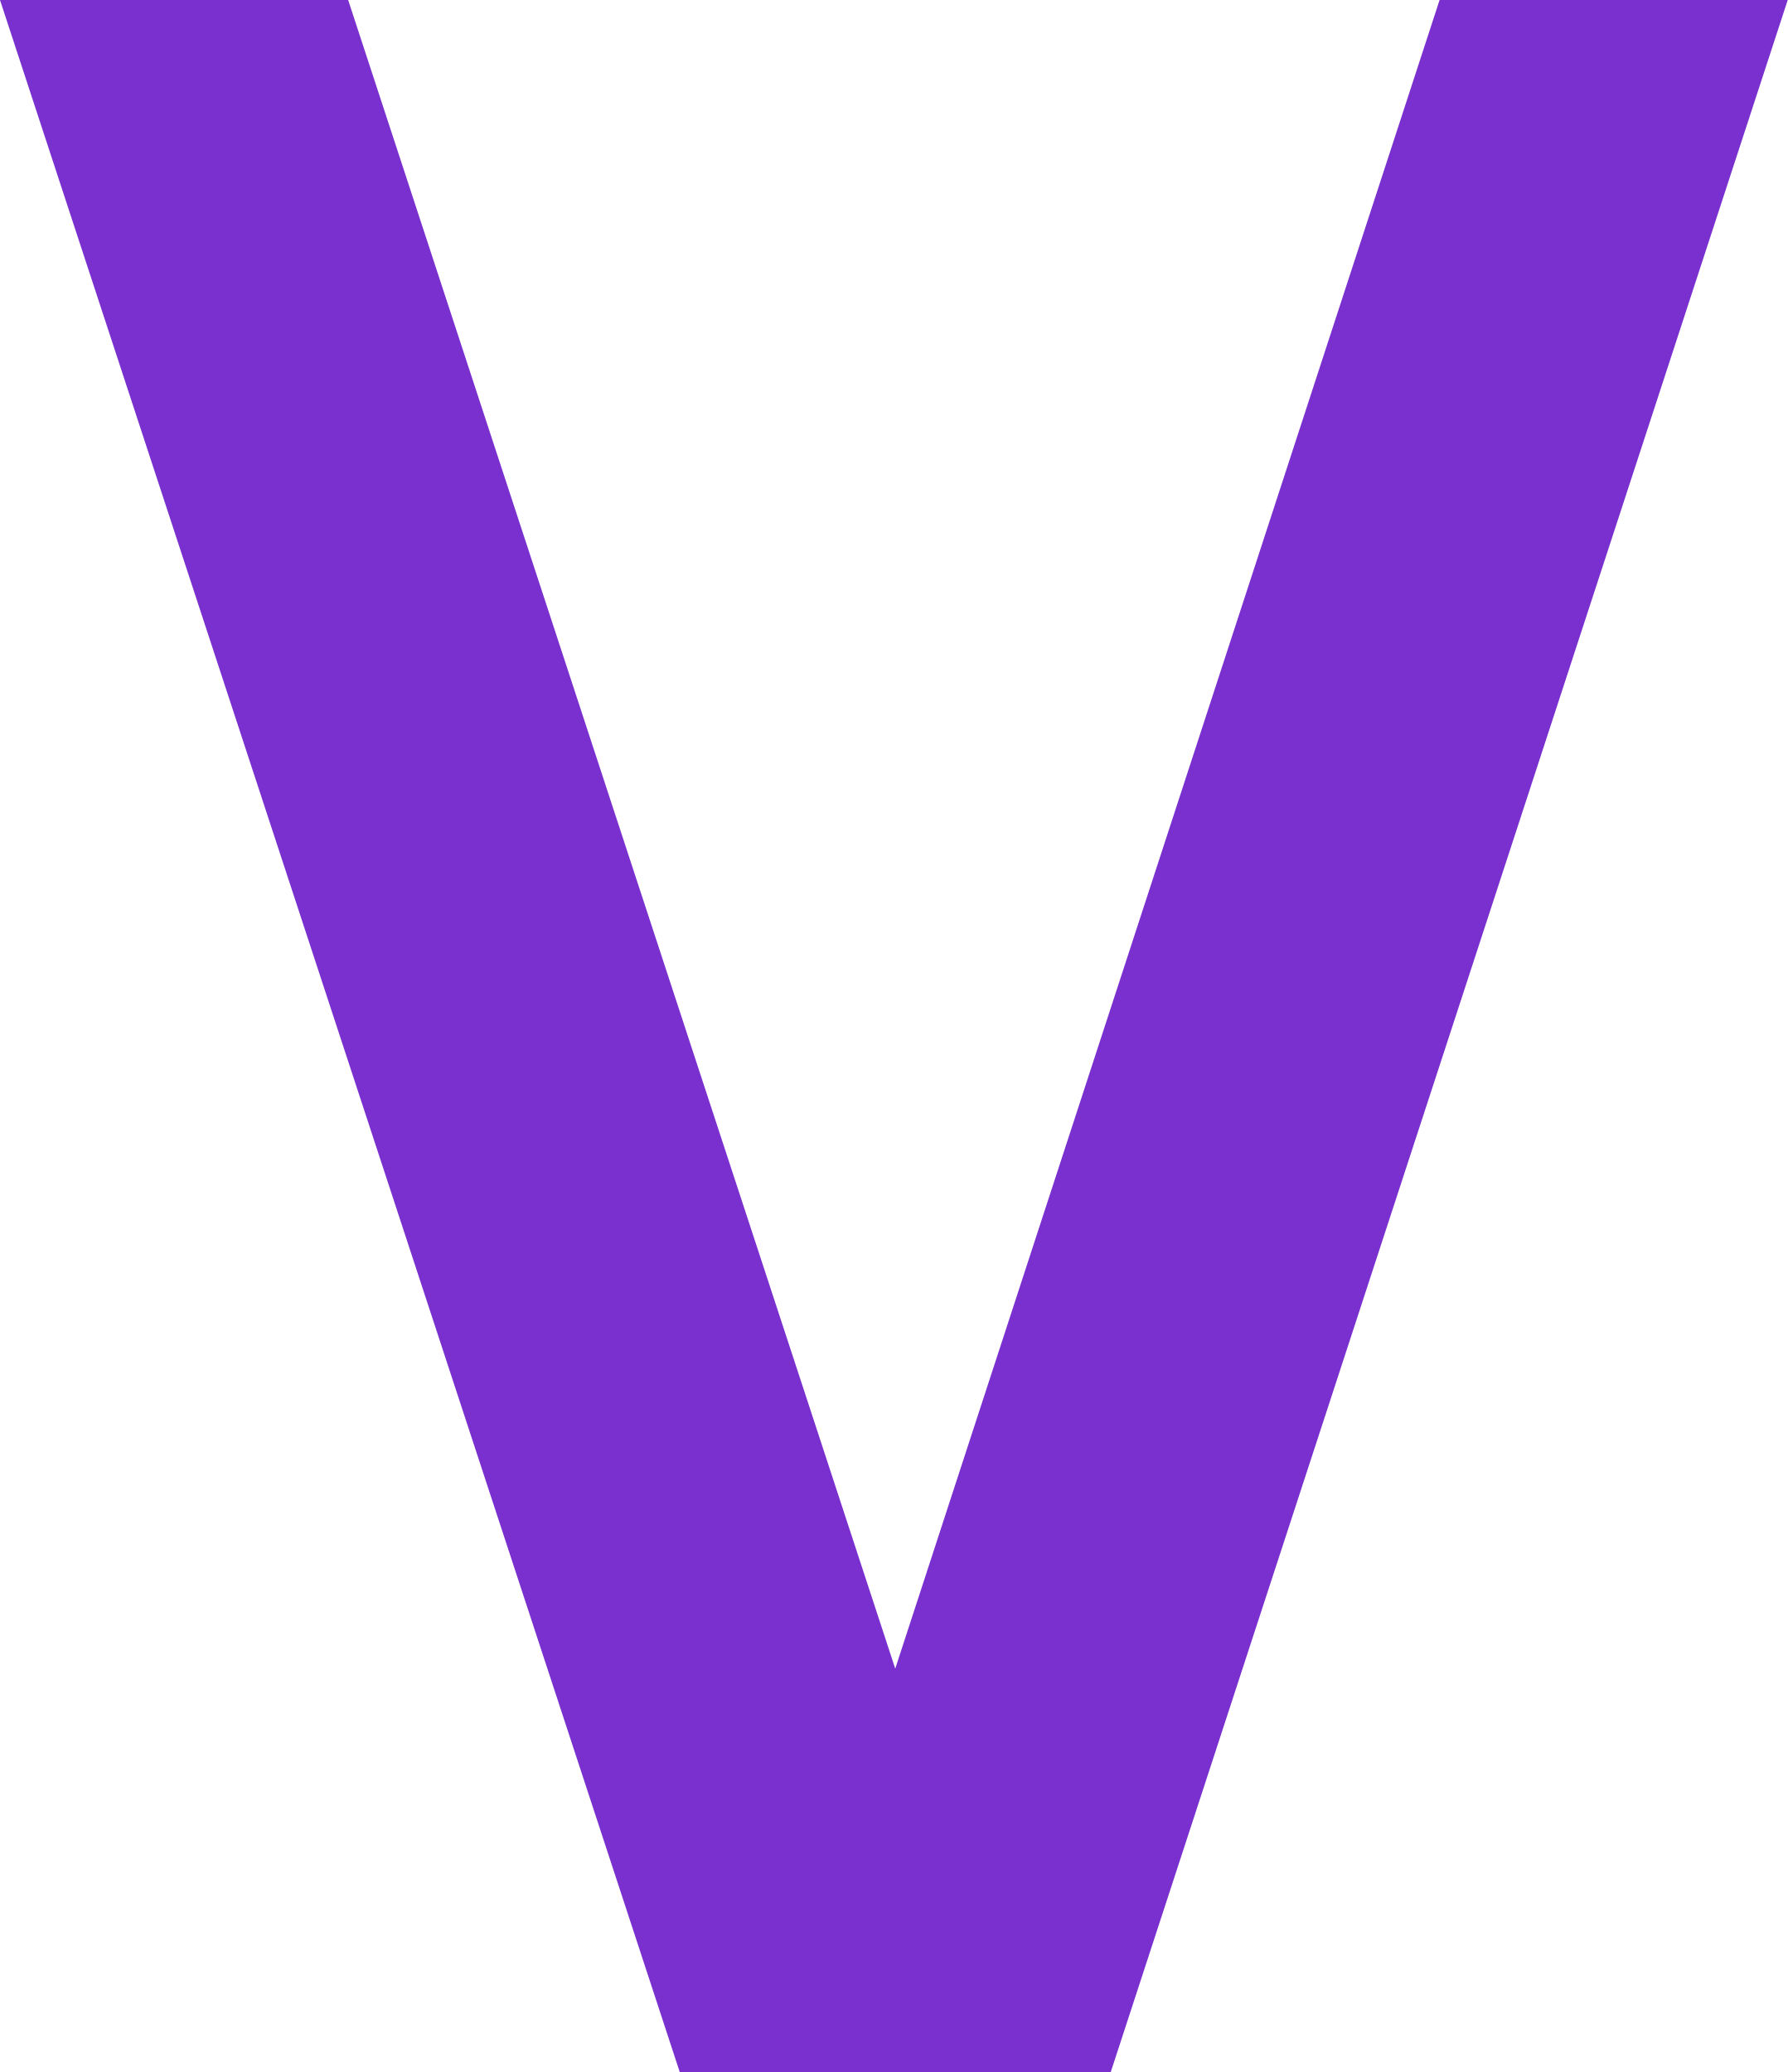
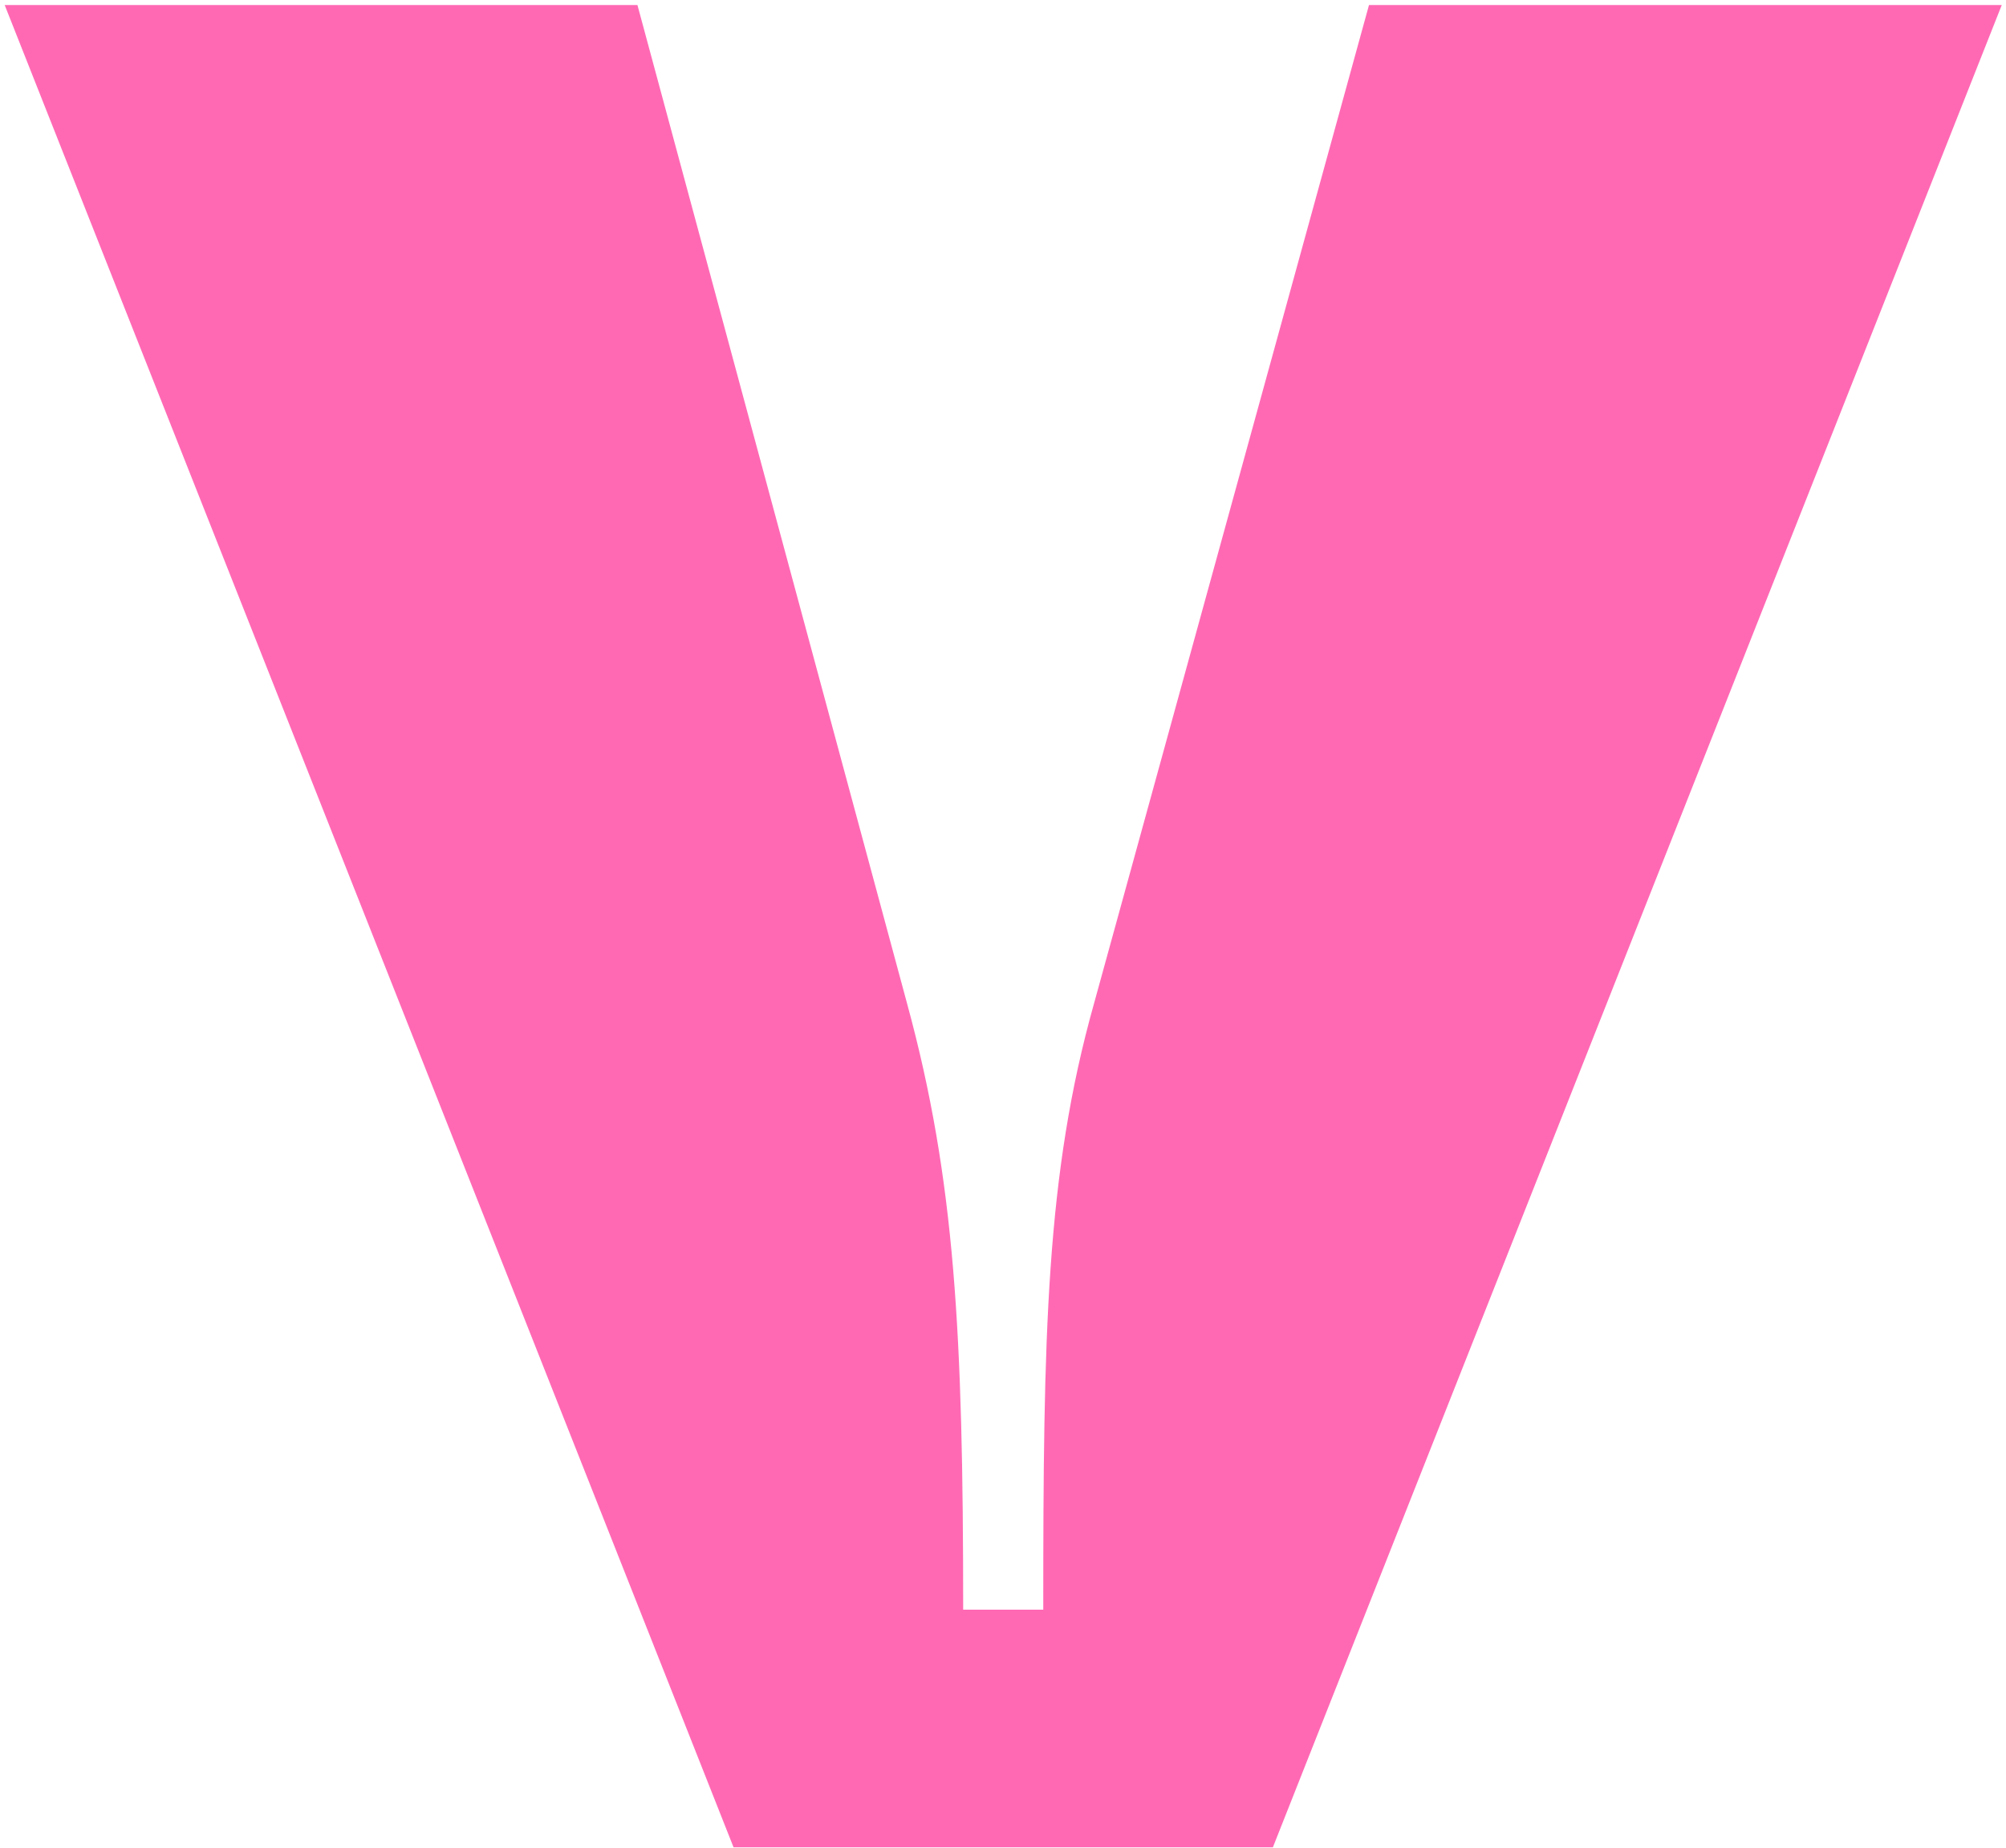
- <svg xmlns="http://www.w3.org/2000/svg" width="103.52" height="120" viewBox="0 0 103.52 120">
-   <g id="Calque_2" data-name="Calque 2">
-     <g id="Calque_1-2" data-name="Calque 1">
-       <polygon points="51.84 96.64 20.16 0 0 0 39.36 120 64.32 120 103.52 0 83.36 0 51.84 96.64" fill="#7a30cf" />
-     </g>
-   </g>
+ <svg xmlns="http://www.w3.org/2000/svg" width="139" height="128" viewBox="0 0 139 128" fill="none">
+   <path d="M138.705 0.35L88.2 128H50.83L0.325 0.35H44.17L62.855 69.54C66.185 81.75 66.74 92.48 66.74 111.535H72.29C72.29 92.48 72.475 81.38 75.805 69.54L94.86 0.35H138.705Z" fill="#FF69B4" />
</svg>
